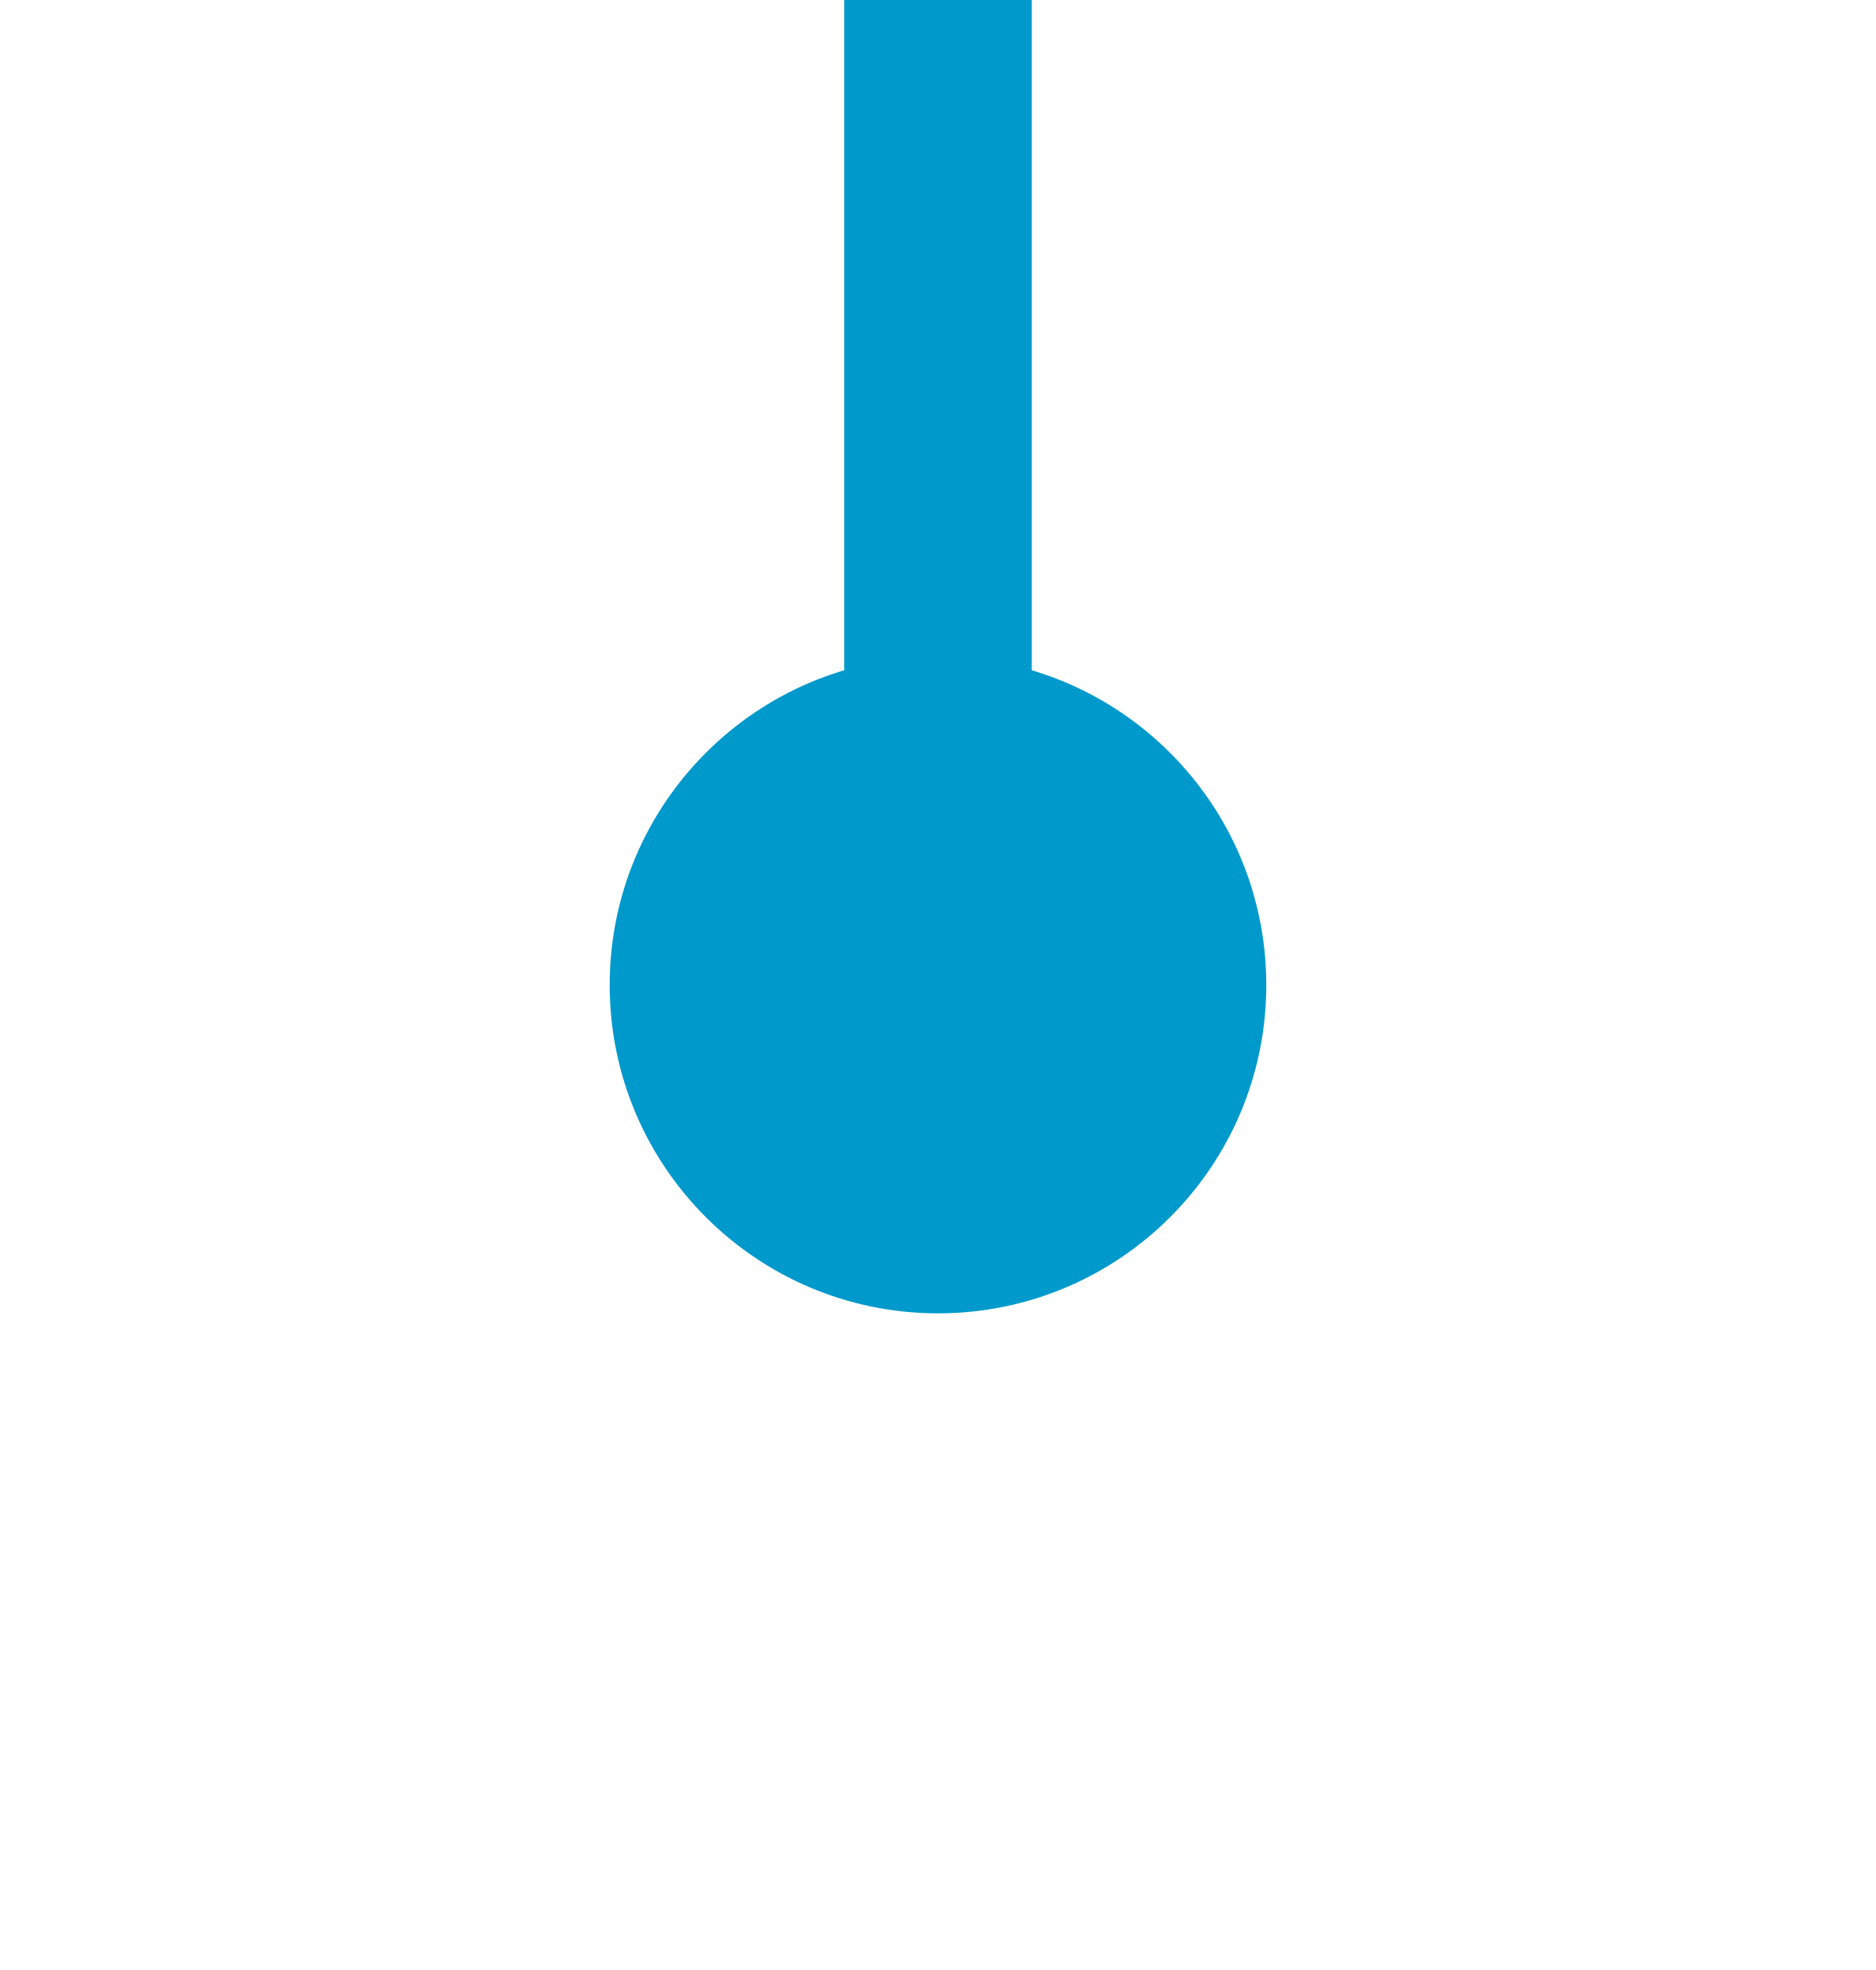
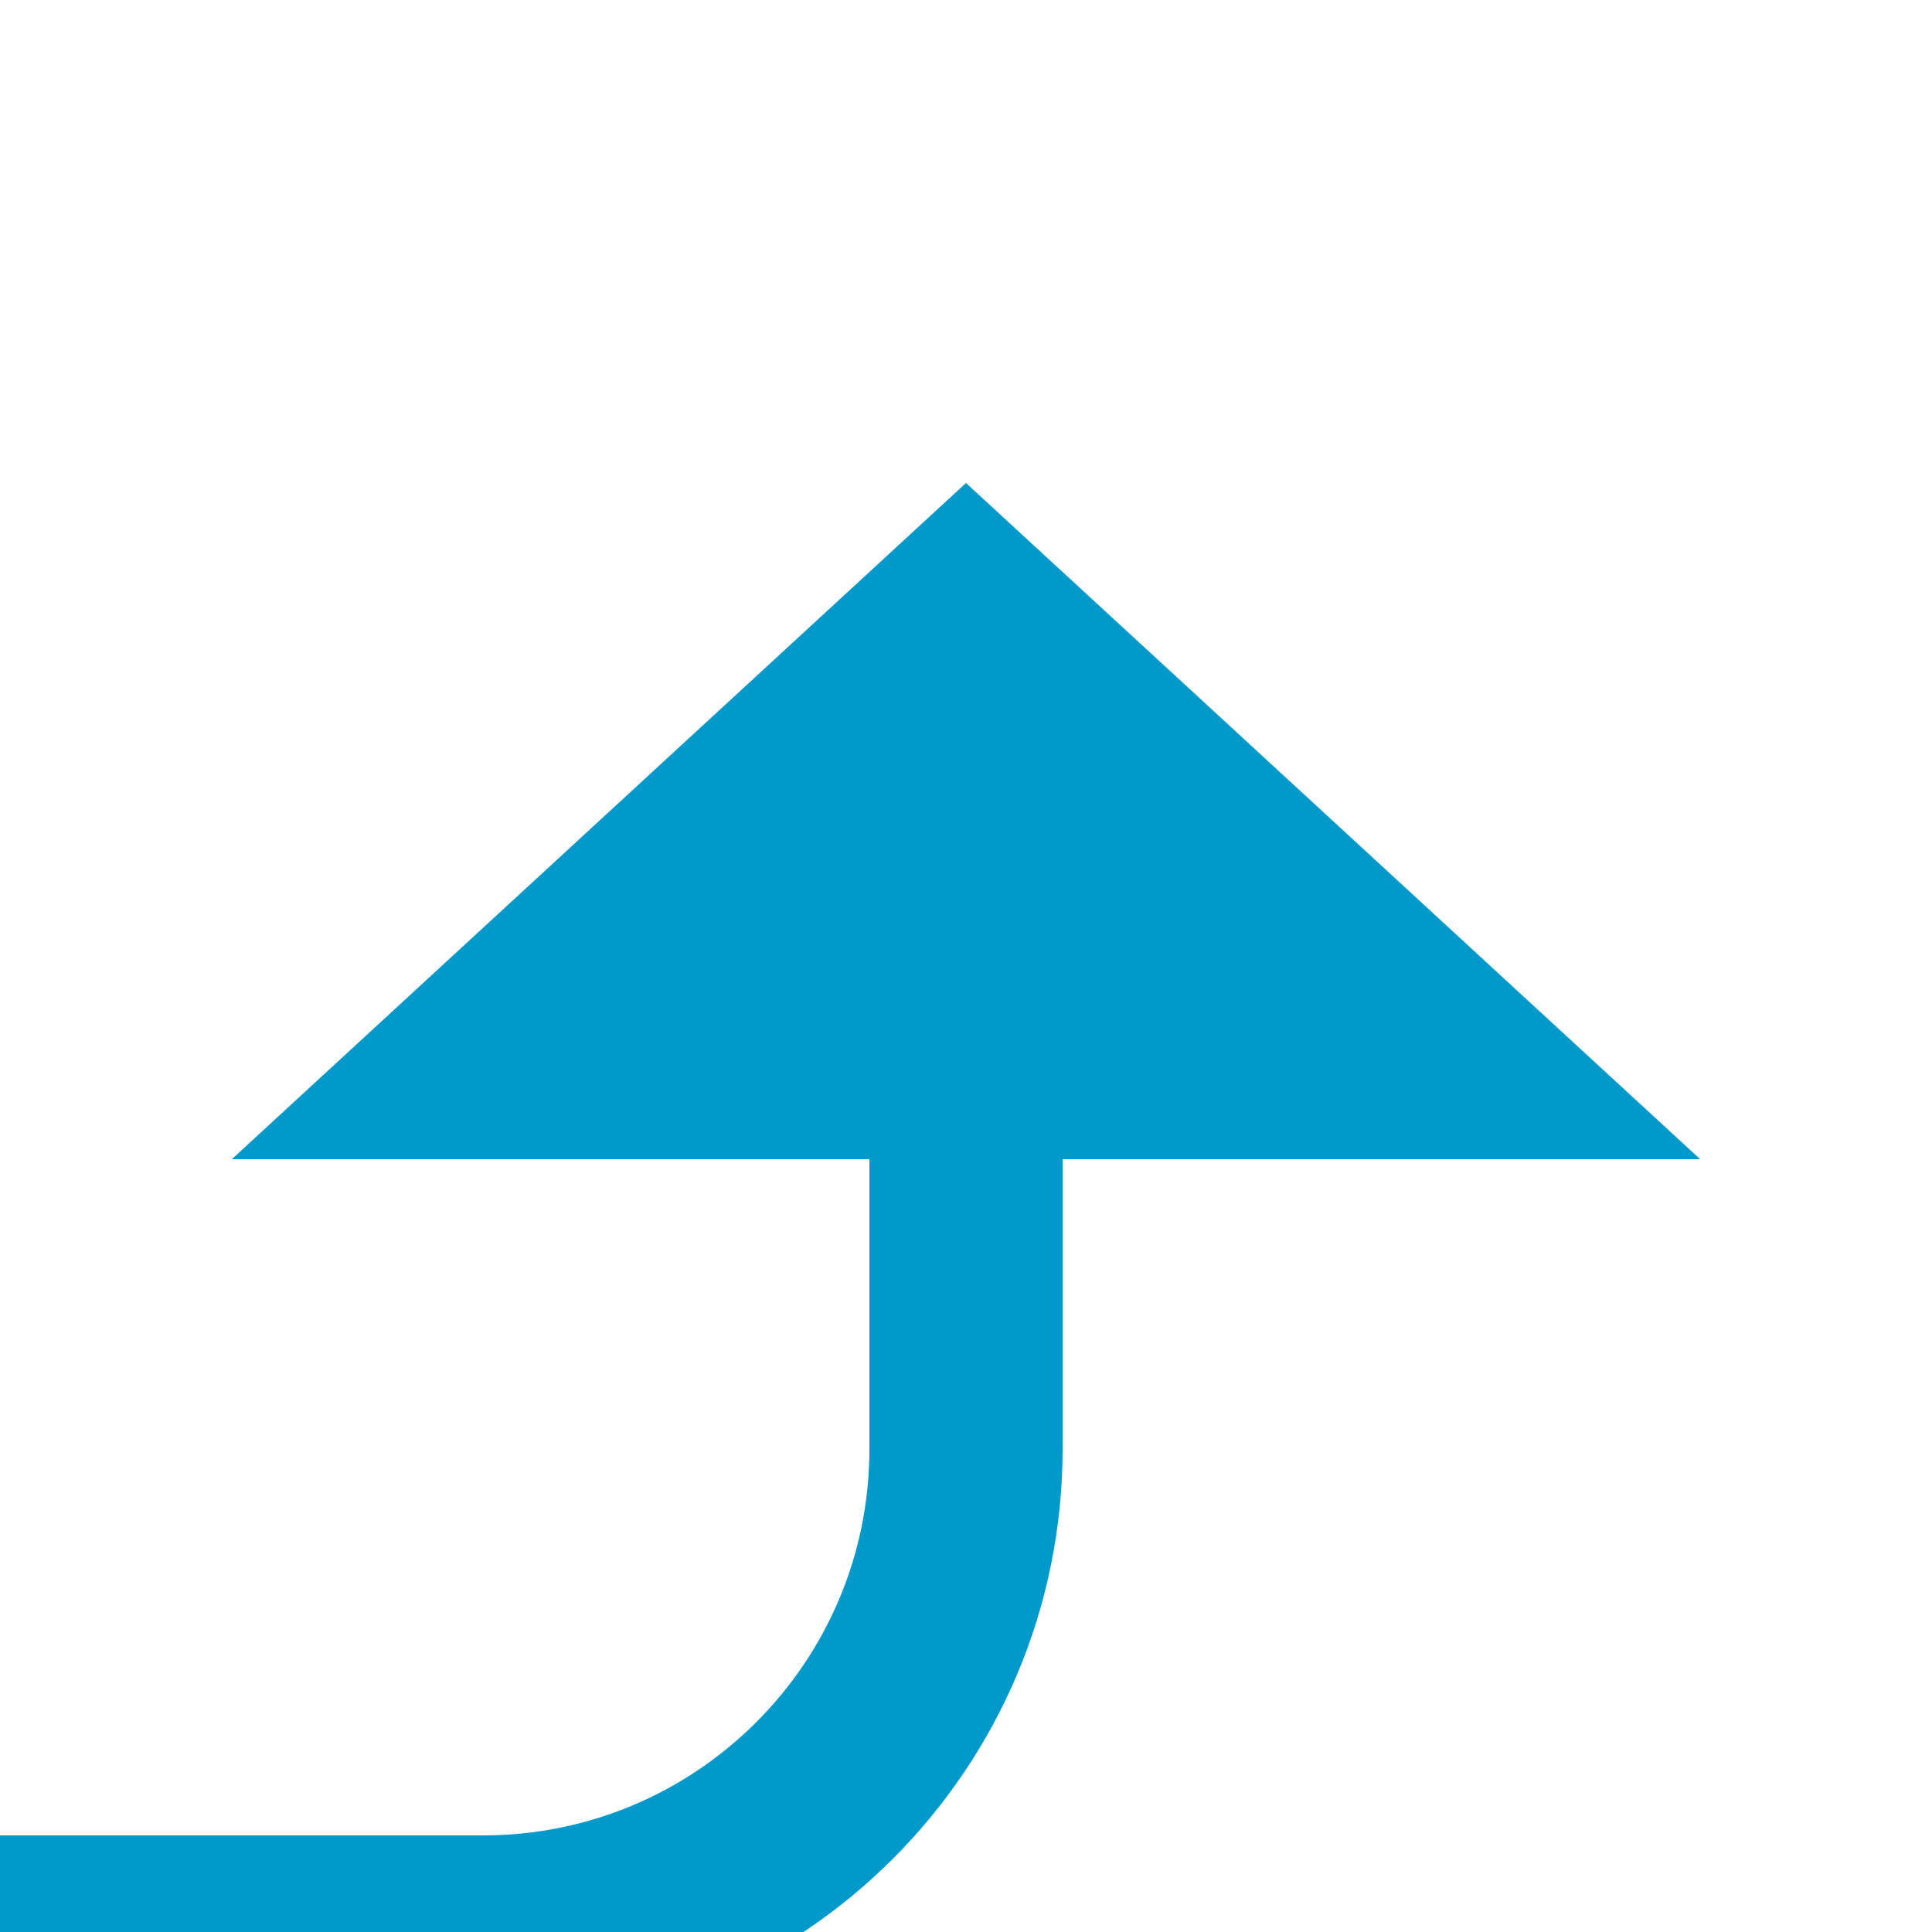
- <svg xmlns="http://www.w3.org/2000/svg" version="1.1" width="20px" height="21px" preserveAspectRatio="xMidYMin meet" viewBox="2381 3703  18 21">
-   <path d="M 2390 3715  L 2390 3585  A 5 5 0 0 1 2395 3580 L 2655 3580  A 5 5 0 0 0 2660 3575 L 2660 3515  A 5 5 0 0 1 2665 3510 L 2666 3510  " stroke-width="2" stroke="#0099cc" fill="none" />
-   <path d="M 2390 3710  A 3.5 3.5 0 0 0 2386.5 3713.5 A 3.5 3.5 0 0 0 2390 3717 A 3.5 3.5 0 0 0 2393.5 3713.5 A 3.5 3.5 0 0 0 2390 3710 Z M 2665 3517.6  L 2672 3510  L 2665 3502.4  L 2665 3517.6  Z " fill-rule="nonzero" fill="#0099cc" stroke="none" />
+ <svg xmlns="http://www.w3.org/2000/svg" version="1.1" width="20px" height="20px" preserveAspectRatio="xMinYMid meet" viewBox="3362 3811  20 18">
+   <path d="M 2853 3762  L 2853 3825  A 5 5 0 0 0 2858 3830 L 3367 3830  A 5 5 0 0 0 3372 3825 L 3372 3821  " stroke-width="2" stroke="#0099cc" fill="none" />
+   <path d="M 2853 3760  A 3.5 3.5 0 0 0 2849.5 3763.5 A 3.5 3.5 0 0 0 2853 3767 A 3.5 3.5 0 0 0 2856.5 3763.5 A 3.5 3.5 0 0 0 2853 3760 Z M 3379.6 3822  L 3372 3815  L 3364.4 3822  L 3379.6 3822  Z " fill-rule="nonzero" fill="#0099cc" stroke="none" />
</svg>
